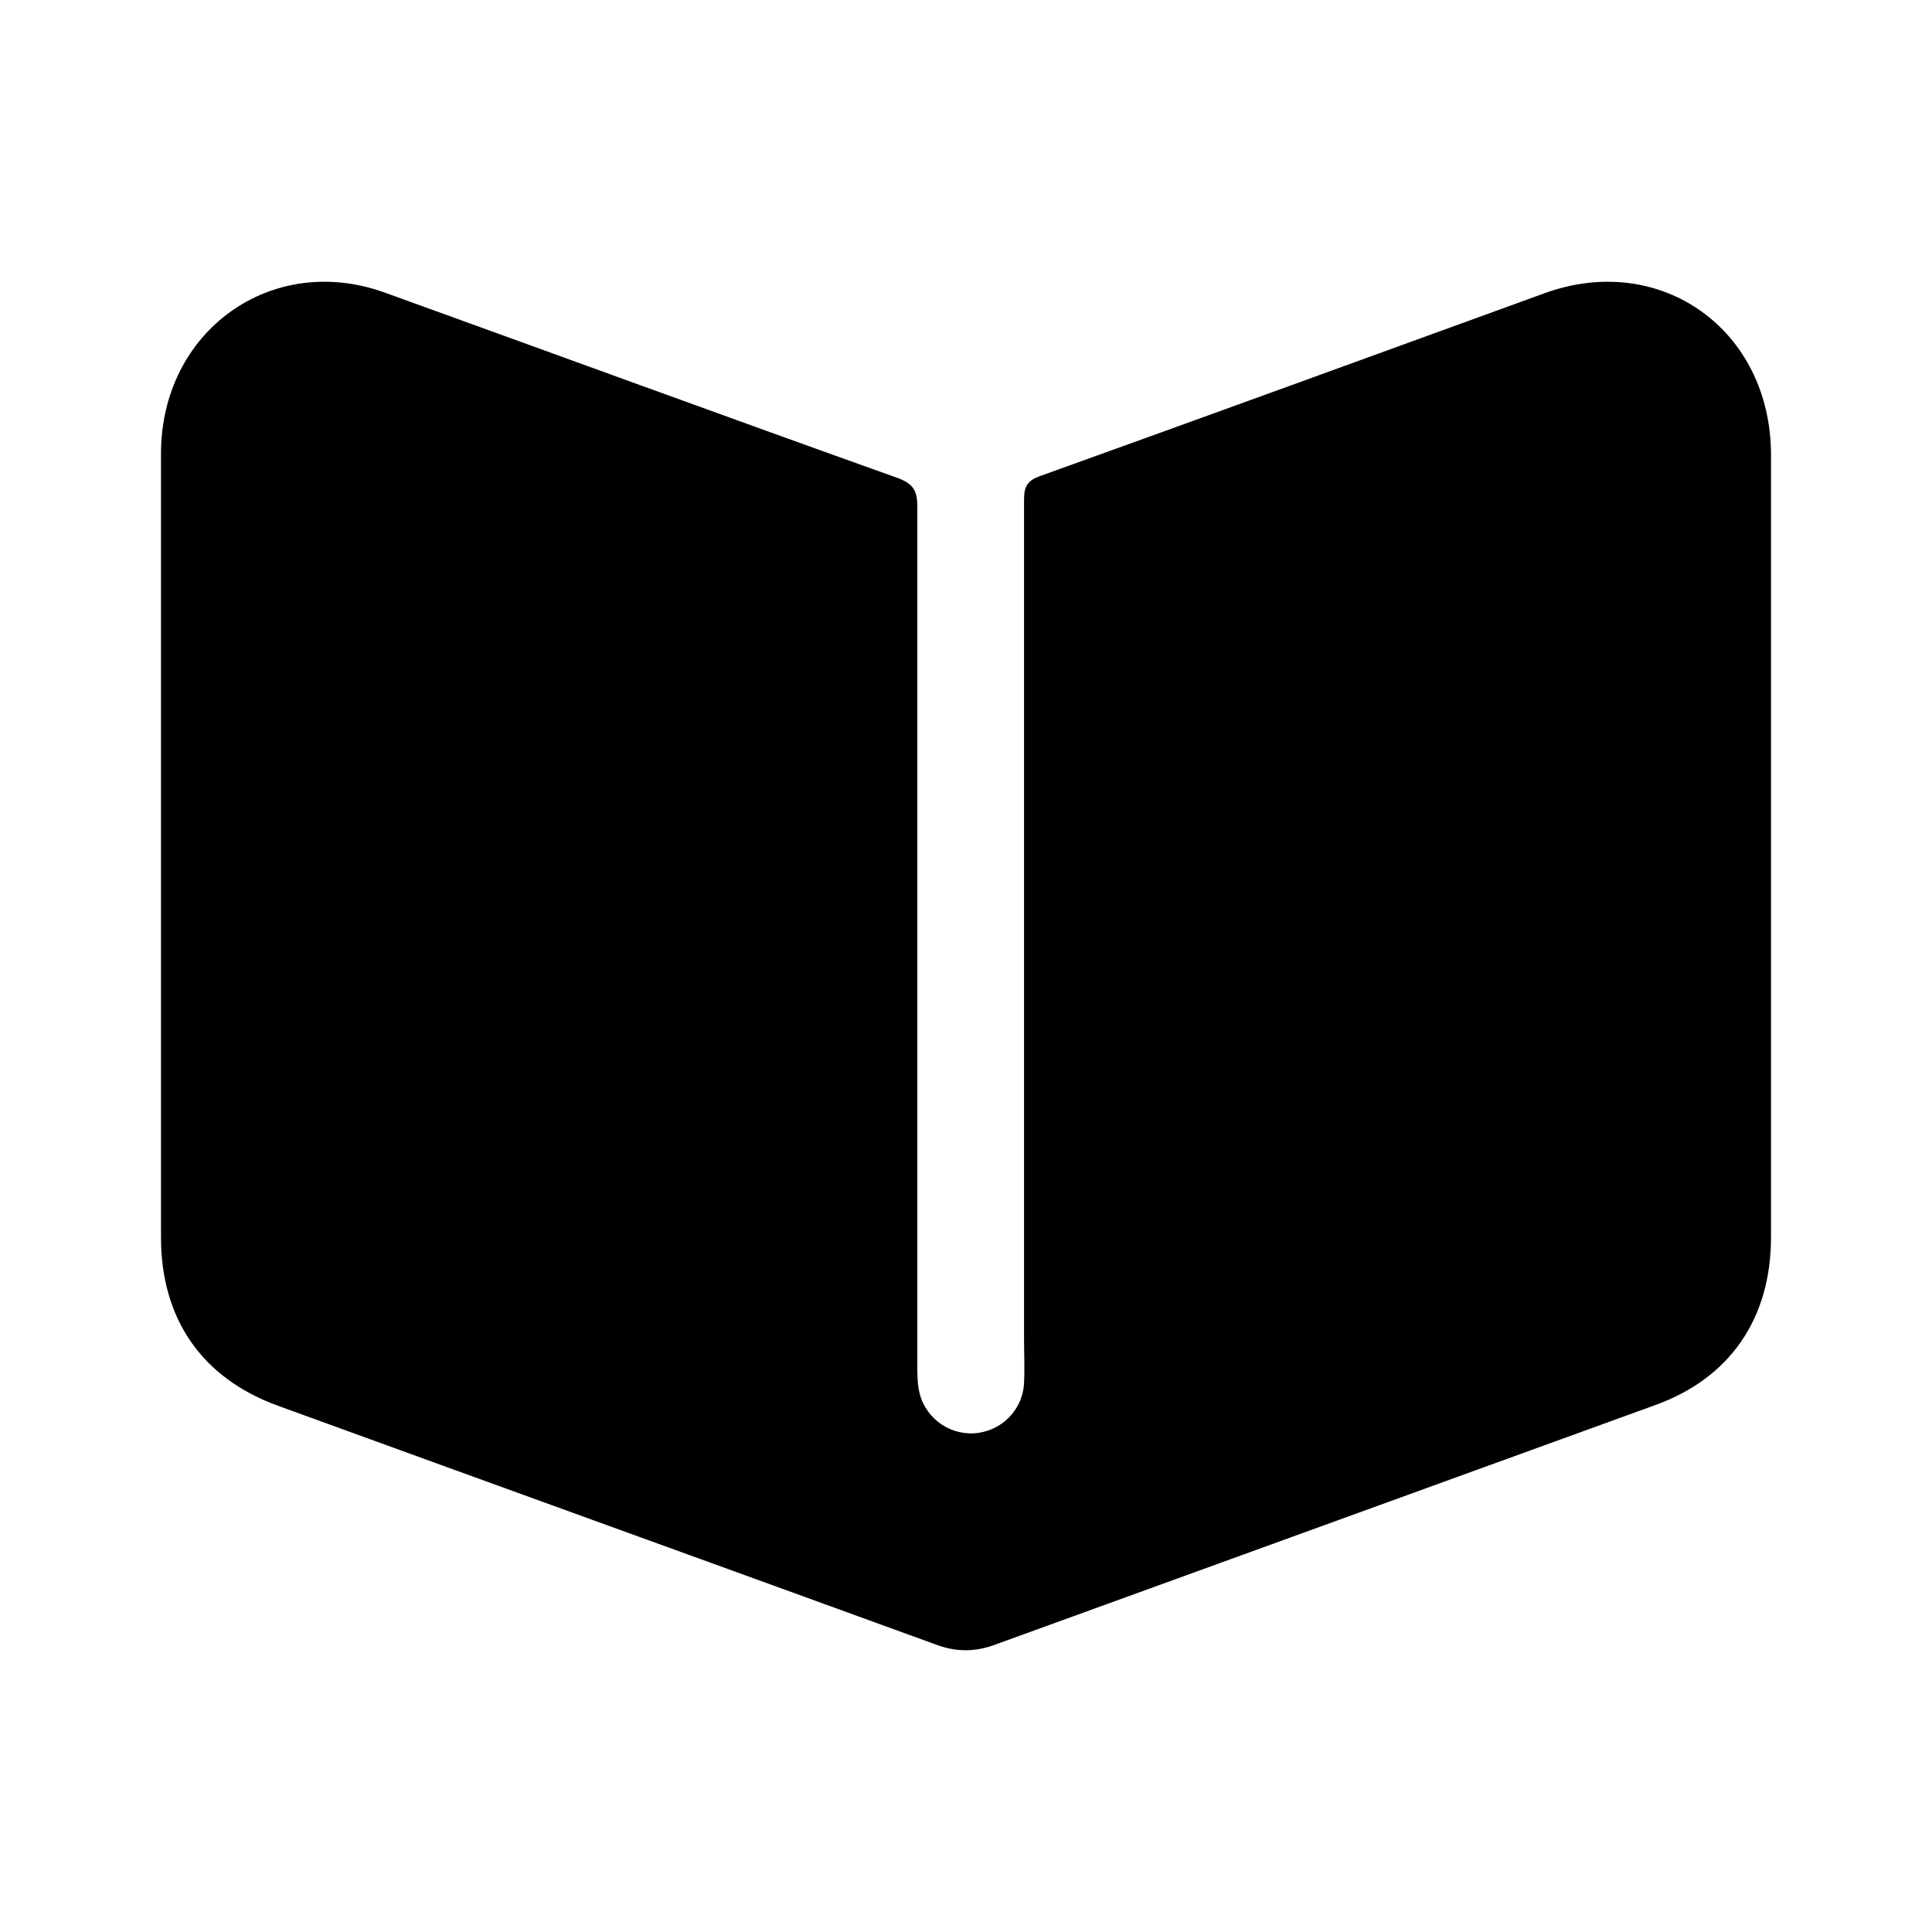
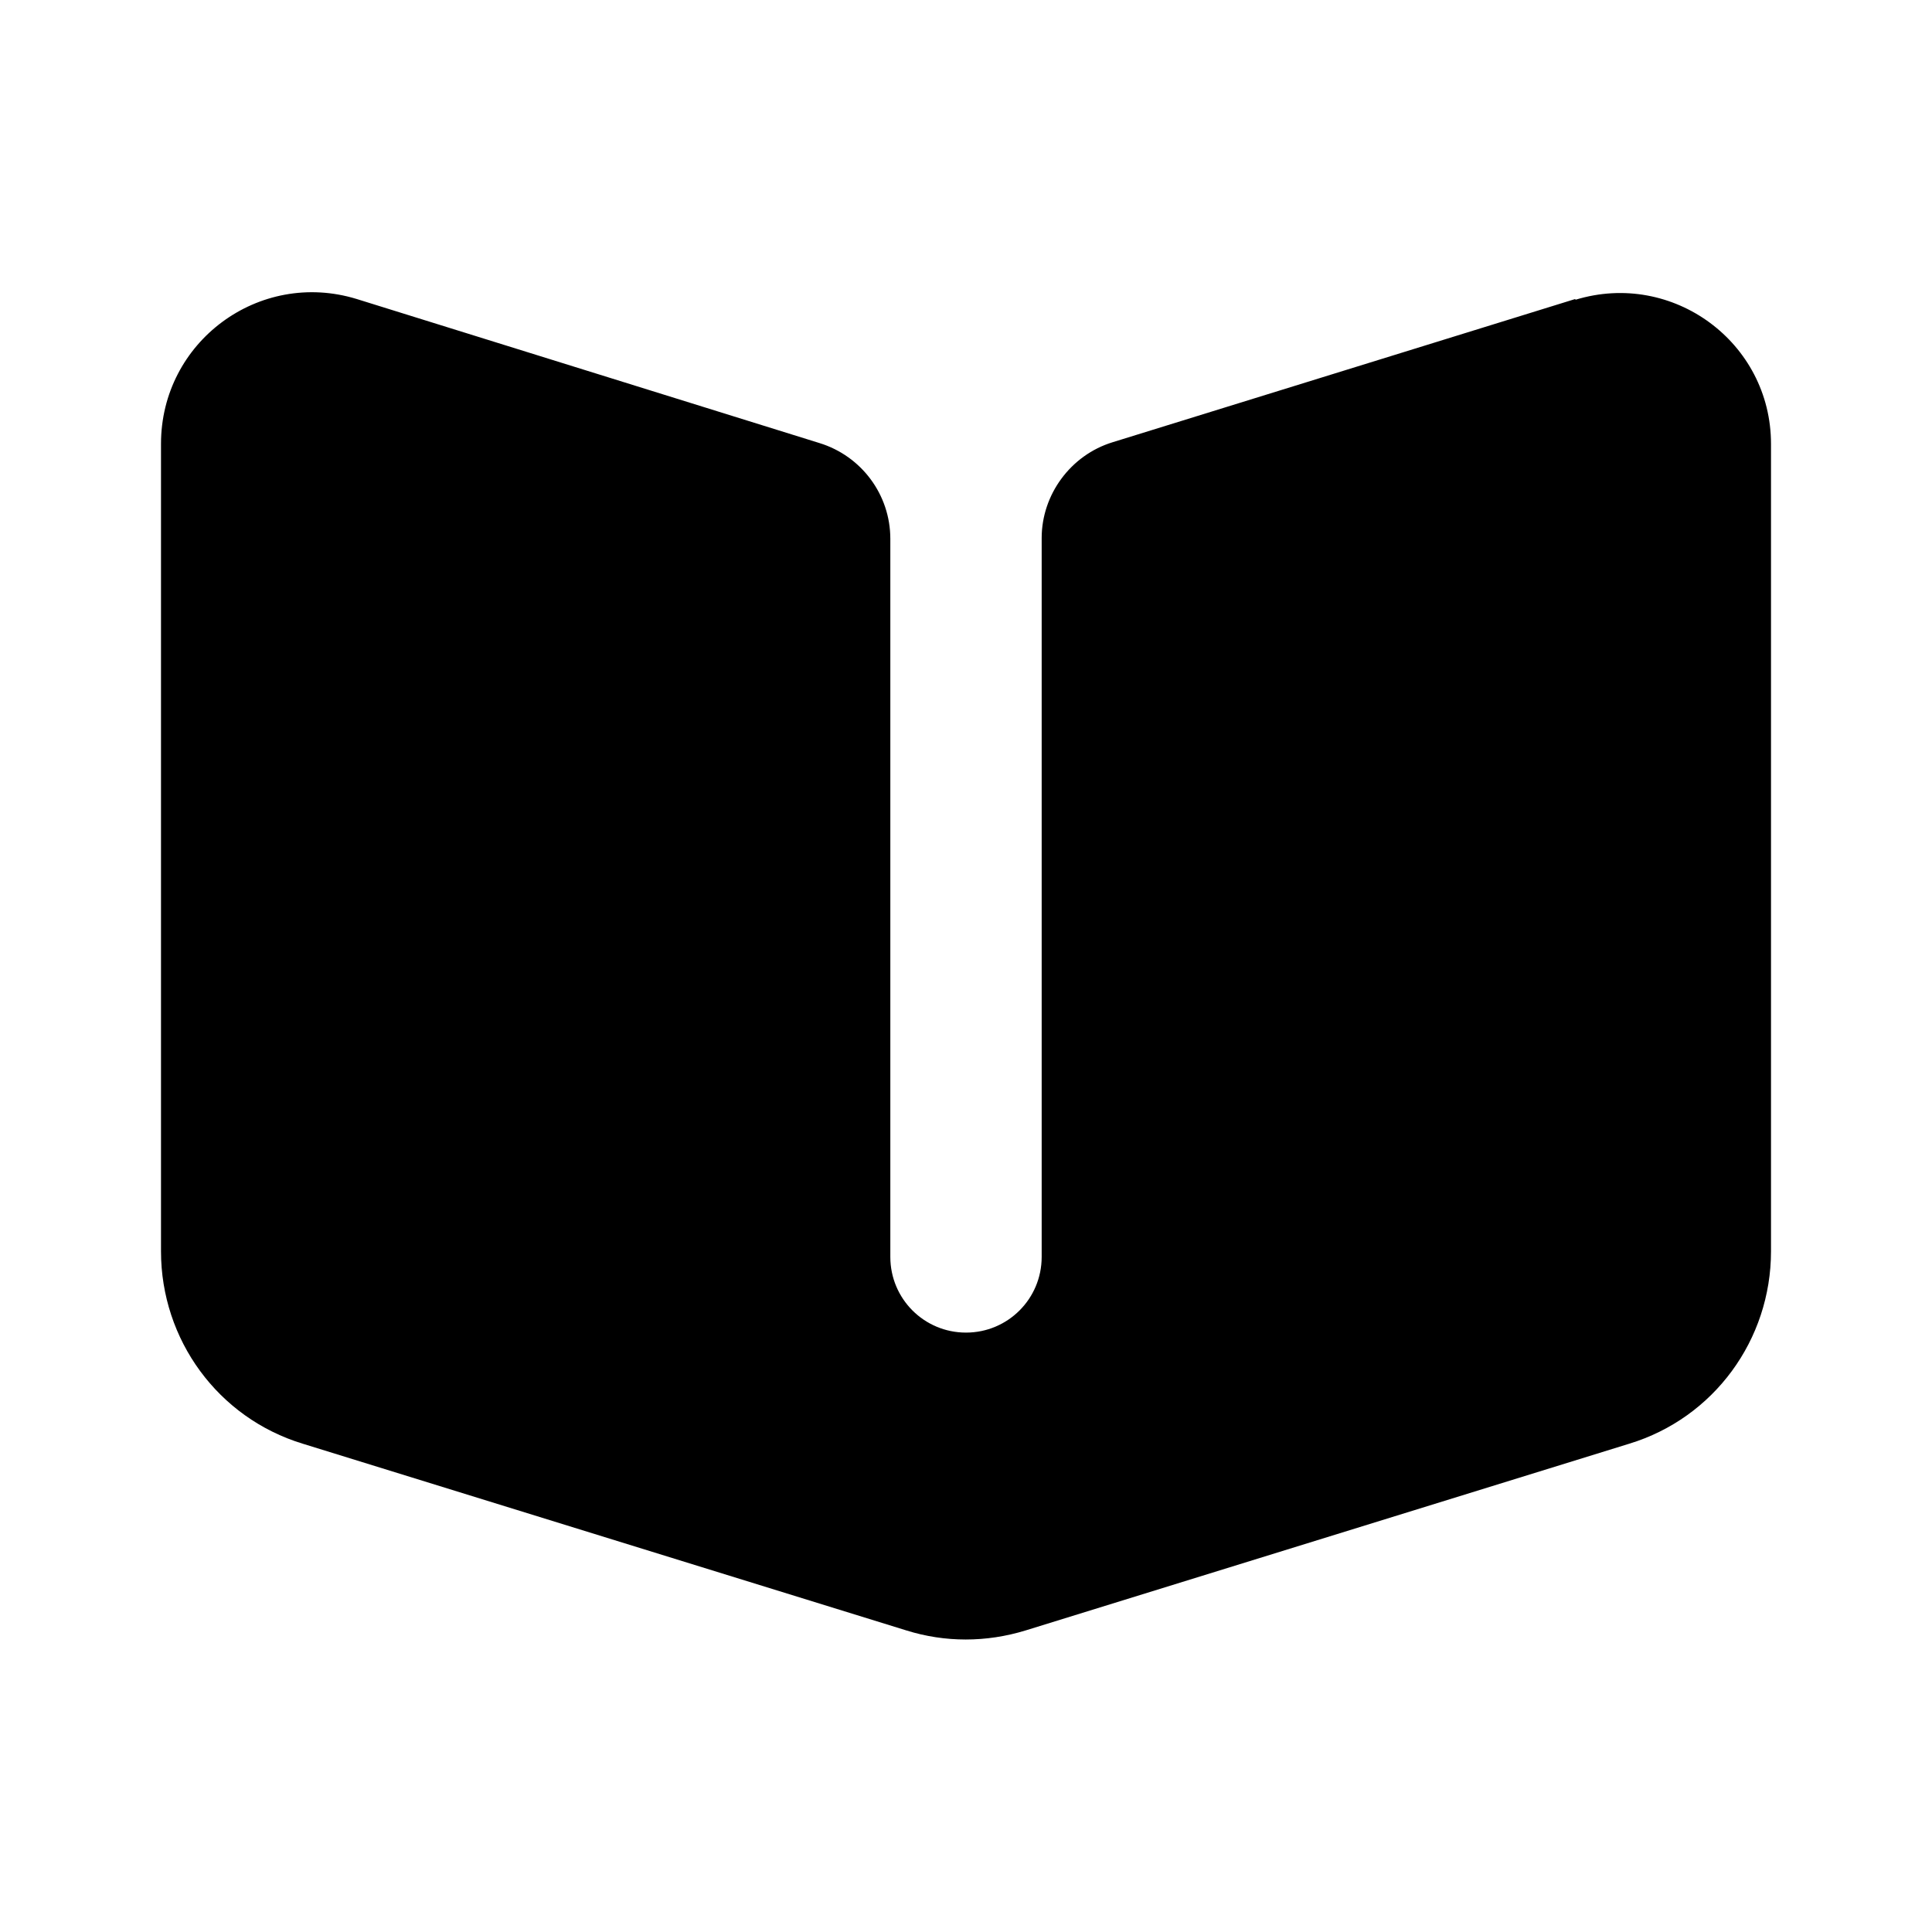
<svg xmlns="http://www.w3.org/2000/svg" width="24" height="24" viewBox="0 0 24 24" fill="none">
-   <path d="M12.721 11.643C12.721 9.833 12.721 8.014 12.721 6.204C12.721 6.041 12.766 5.969 12.917 5.915C15.01 5.163 17.093 4.403 19.186 3.643C20.629 3.118 22 4.096 22 5.652C22 8.892 22 12.132 22 15.371C22 16.376 21.492 17.118 20.566 17.453C17.824 18.448 15.081 19.444 12.338 20.439C12.107 20.52 11.884 20.52 11.653 20.439C8.919 19.444 6.185 18.457 3.451 17.462C2.508 17.118 2 16.385 2 15.371C2 12.123 2 8.874 2 5.634C2 4.114 3.371 3.127 4.778 3.634C6.907 4.403 9.035 5.182 11.163 5.942C11.35 6.014 11.395 6.105 11.395 6.286C11.395 9.833 11.395 13.389 11.395 16.937C11.395 17.045 11.395 17.154 11.412 17.253C11.466 17.588 11.768 17.824 12.098 17.805C12.427 17.787 12.704 17.525 12.721 17.181C12.73 17 12.721 16.81 12.721 16.629C12.721 14.964 12.721 13.299 12.721 11.634V11.643Z" fill="currentColor" />
+   <path d="M19.57 3.714L13.82 5.494C13.3 5.654 12.94 6.144 12.94 6.684V15.614C12.94 16.134 12.52 16.554 12 16.554C11.48 16.554 11.06 16.134 11.06 15.614V6.694C11.06 6.144 10.7 5.664 10.18 5.504L4.43 3.714C3.22 3.344 2 4.244 2 5.514V15.544C2 16.644 2.71 17.614 3.76 17.934L11.26 20.254C11.74 20.404 12.25 20.404 12.74 20.254L20.24 17.934C21.29 17.614 22 16.644 22 15.544V5.514C22 4.254 20.78 3.354 19.57 3.724V3.714Z" fill="currentColor" />
</svg>
